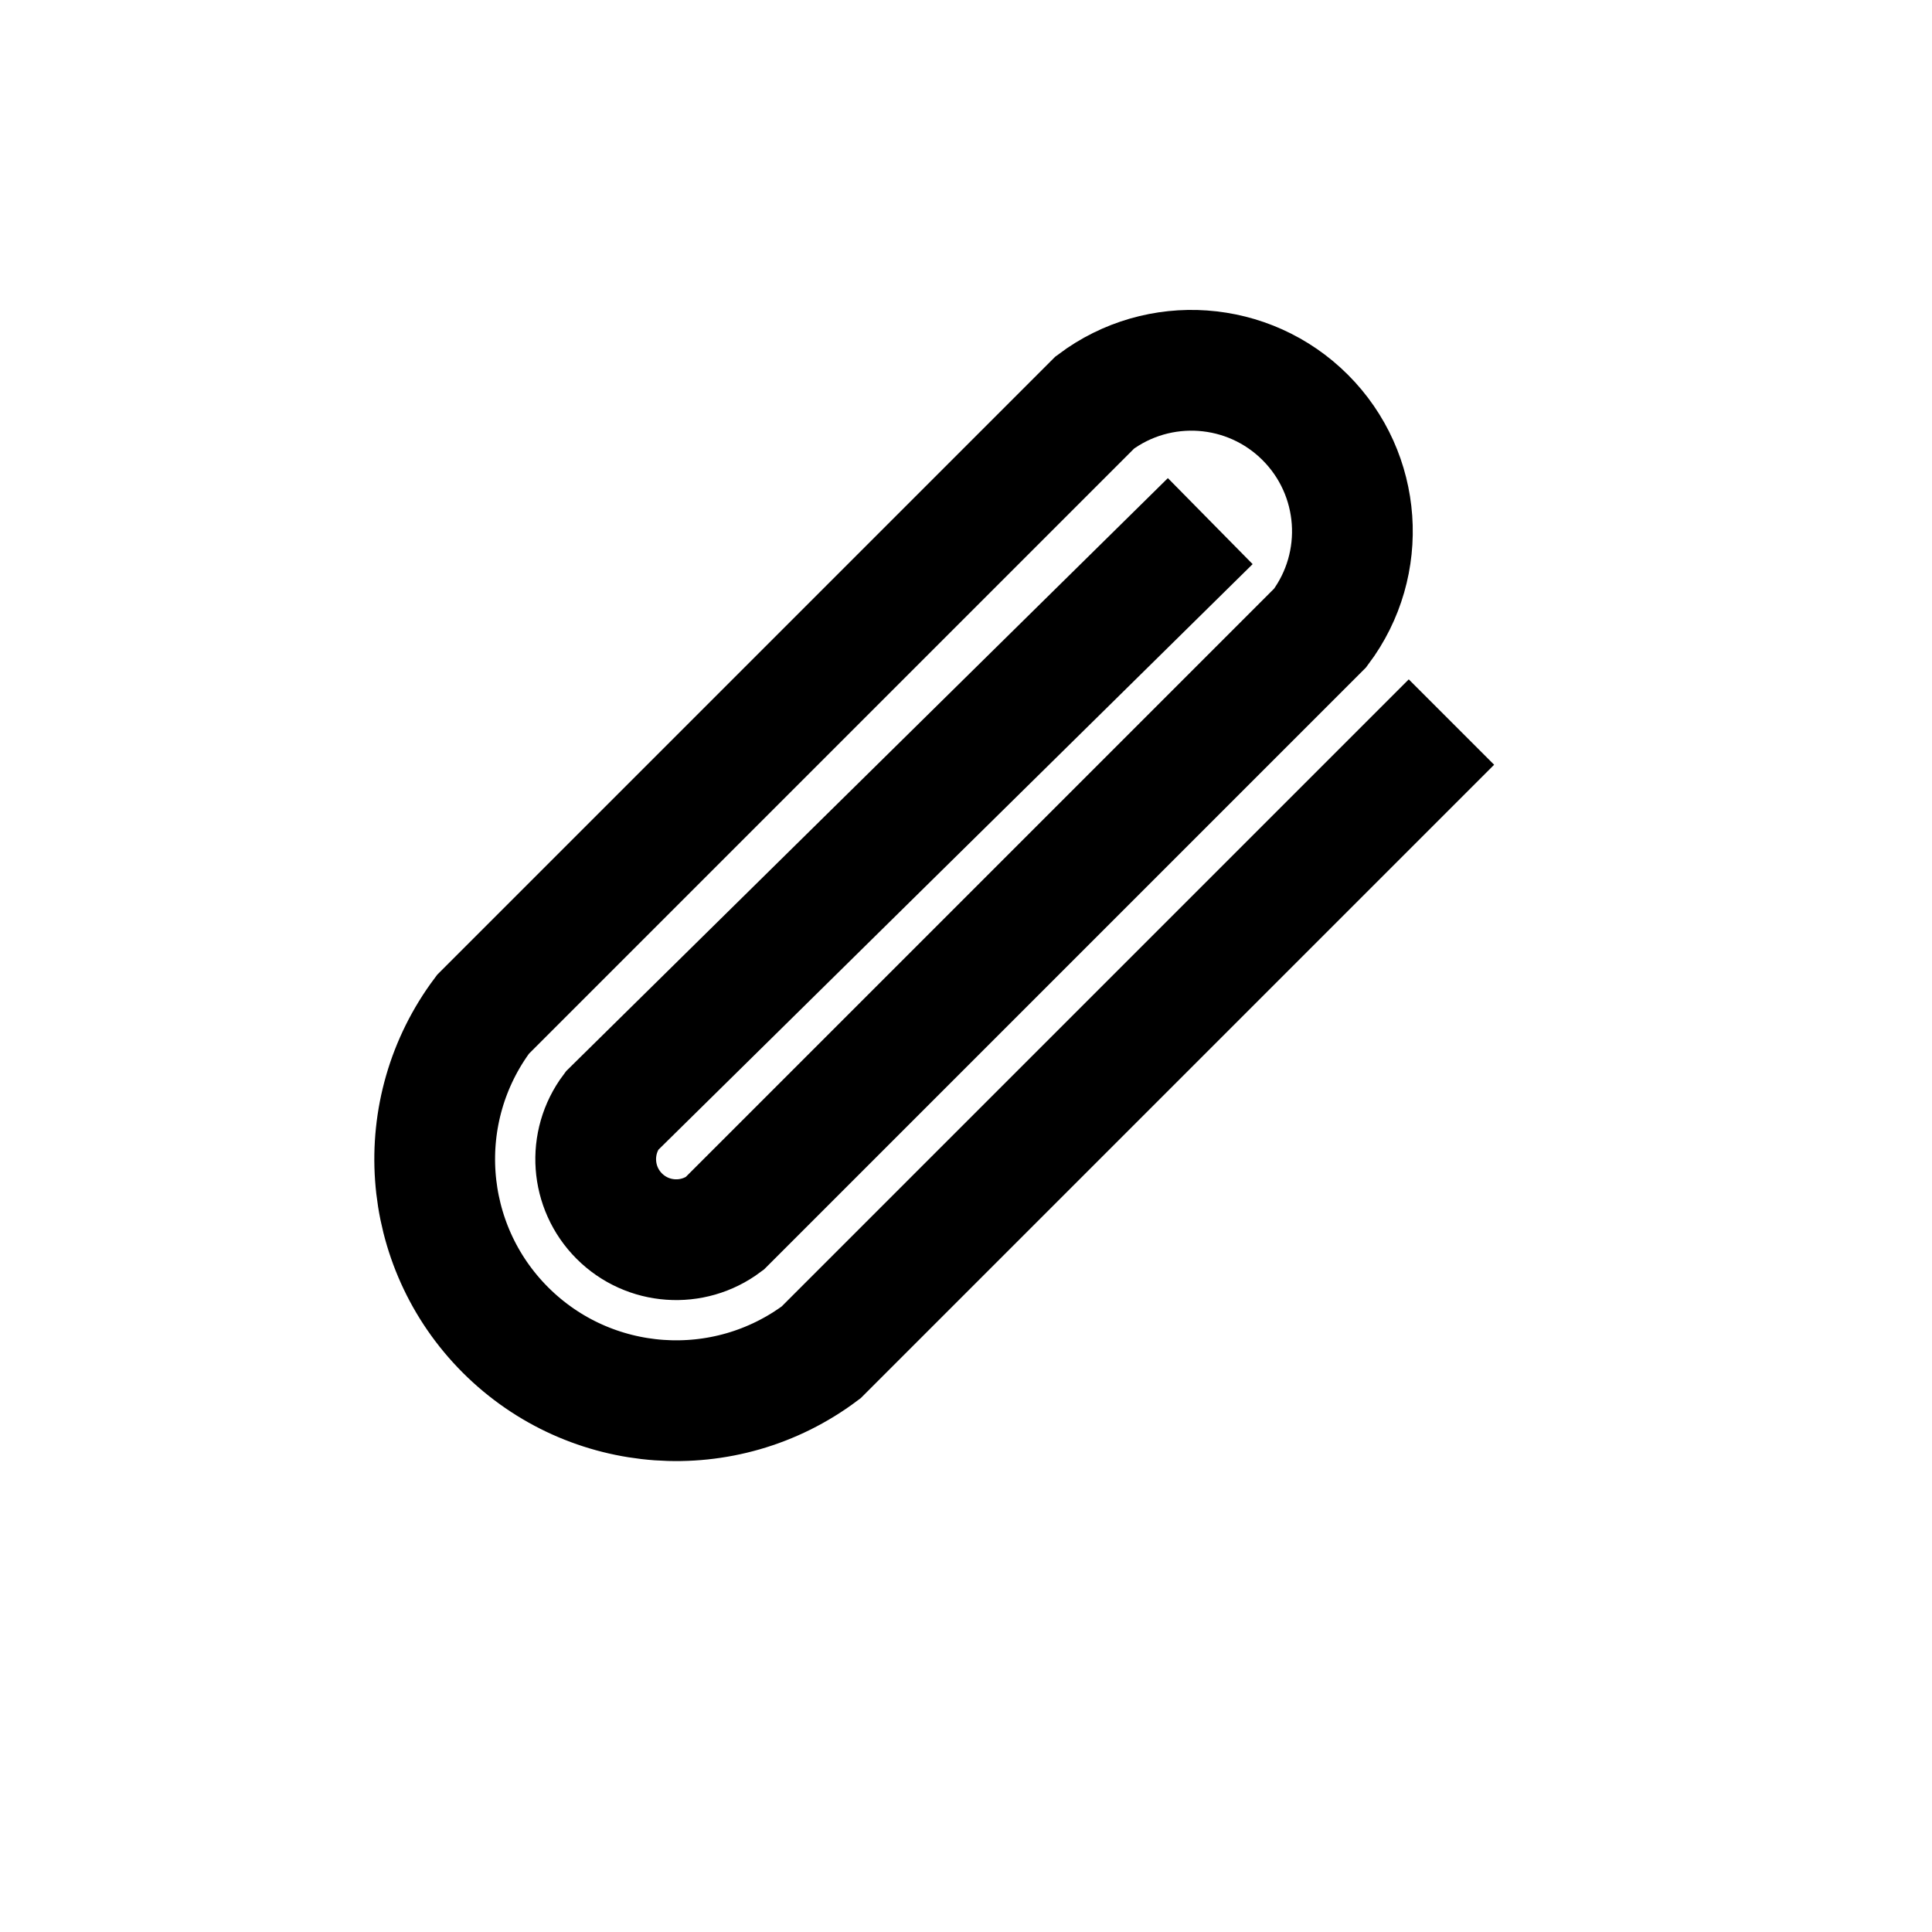
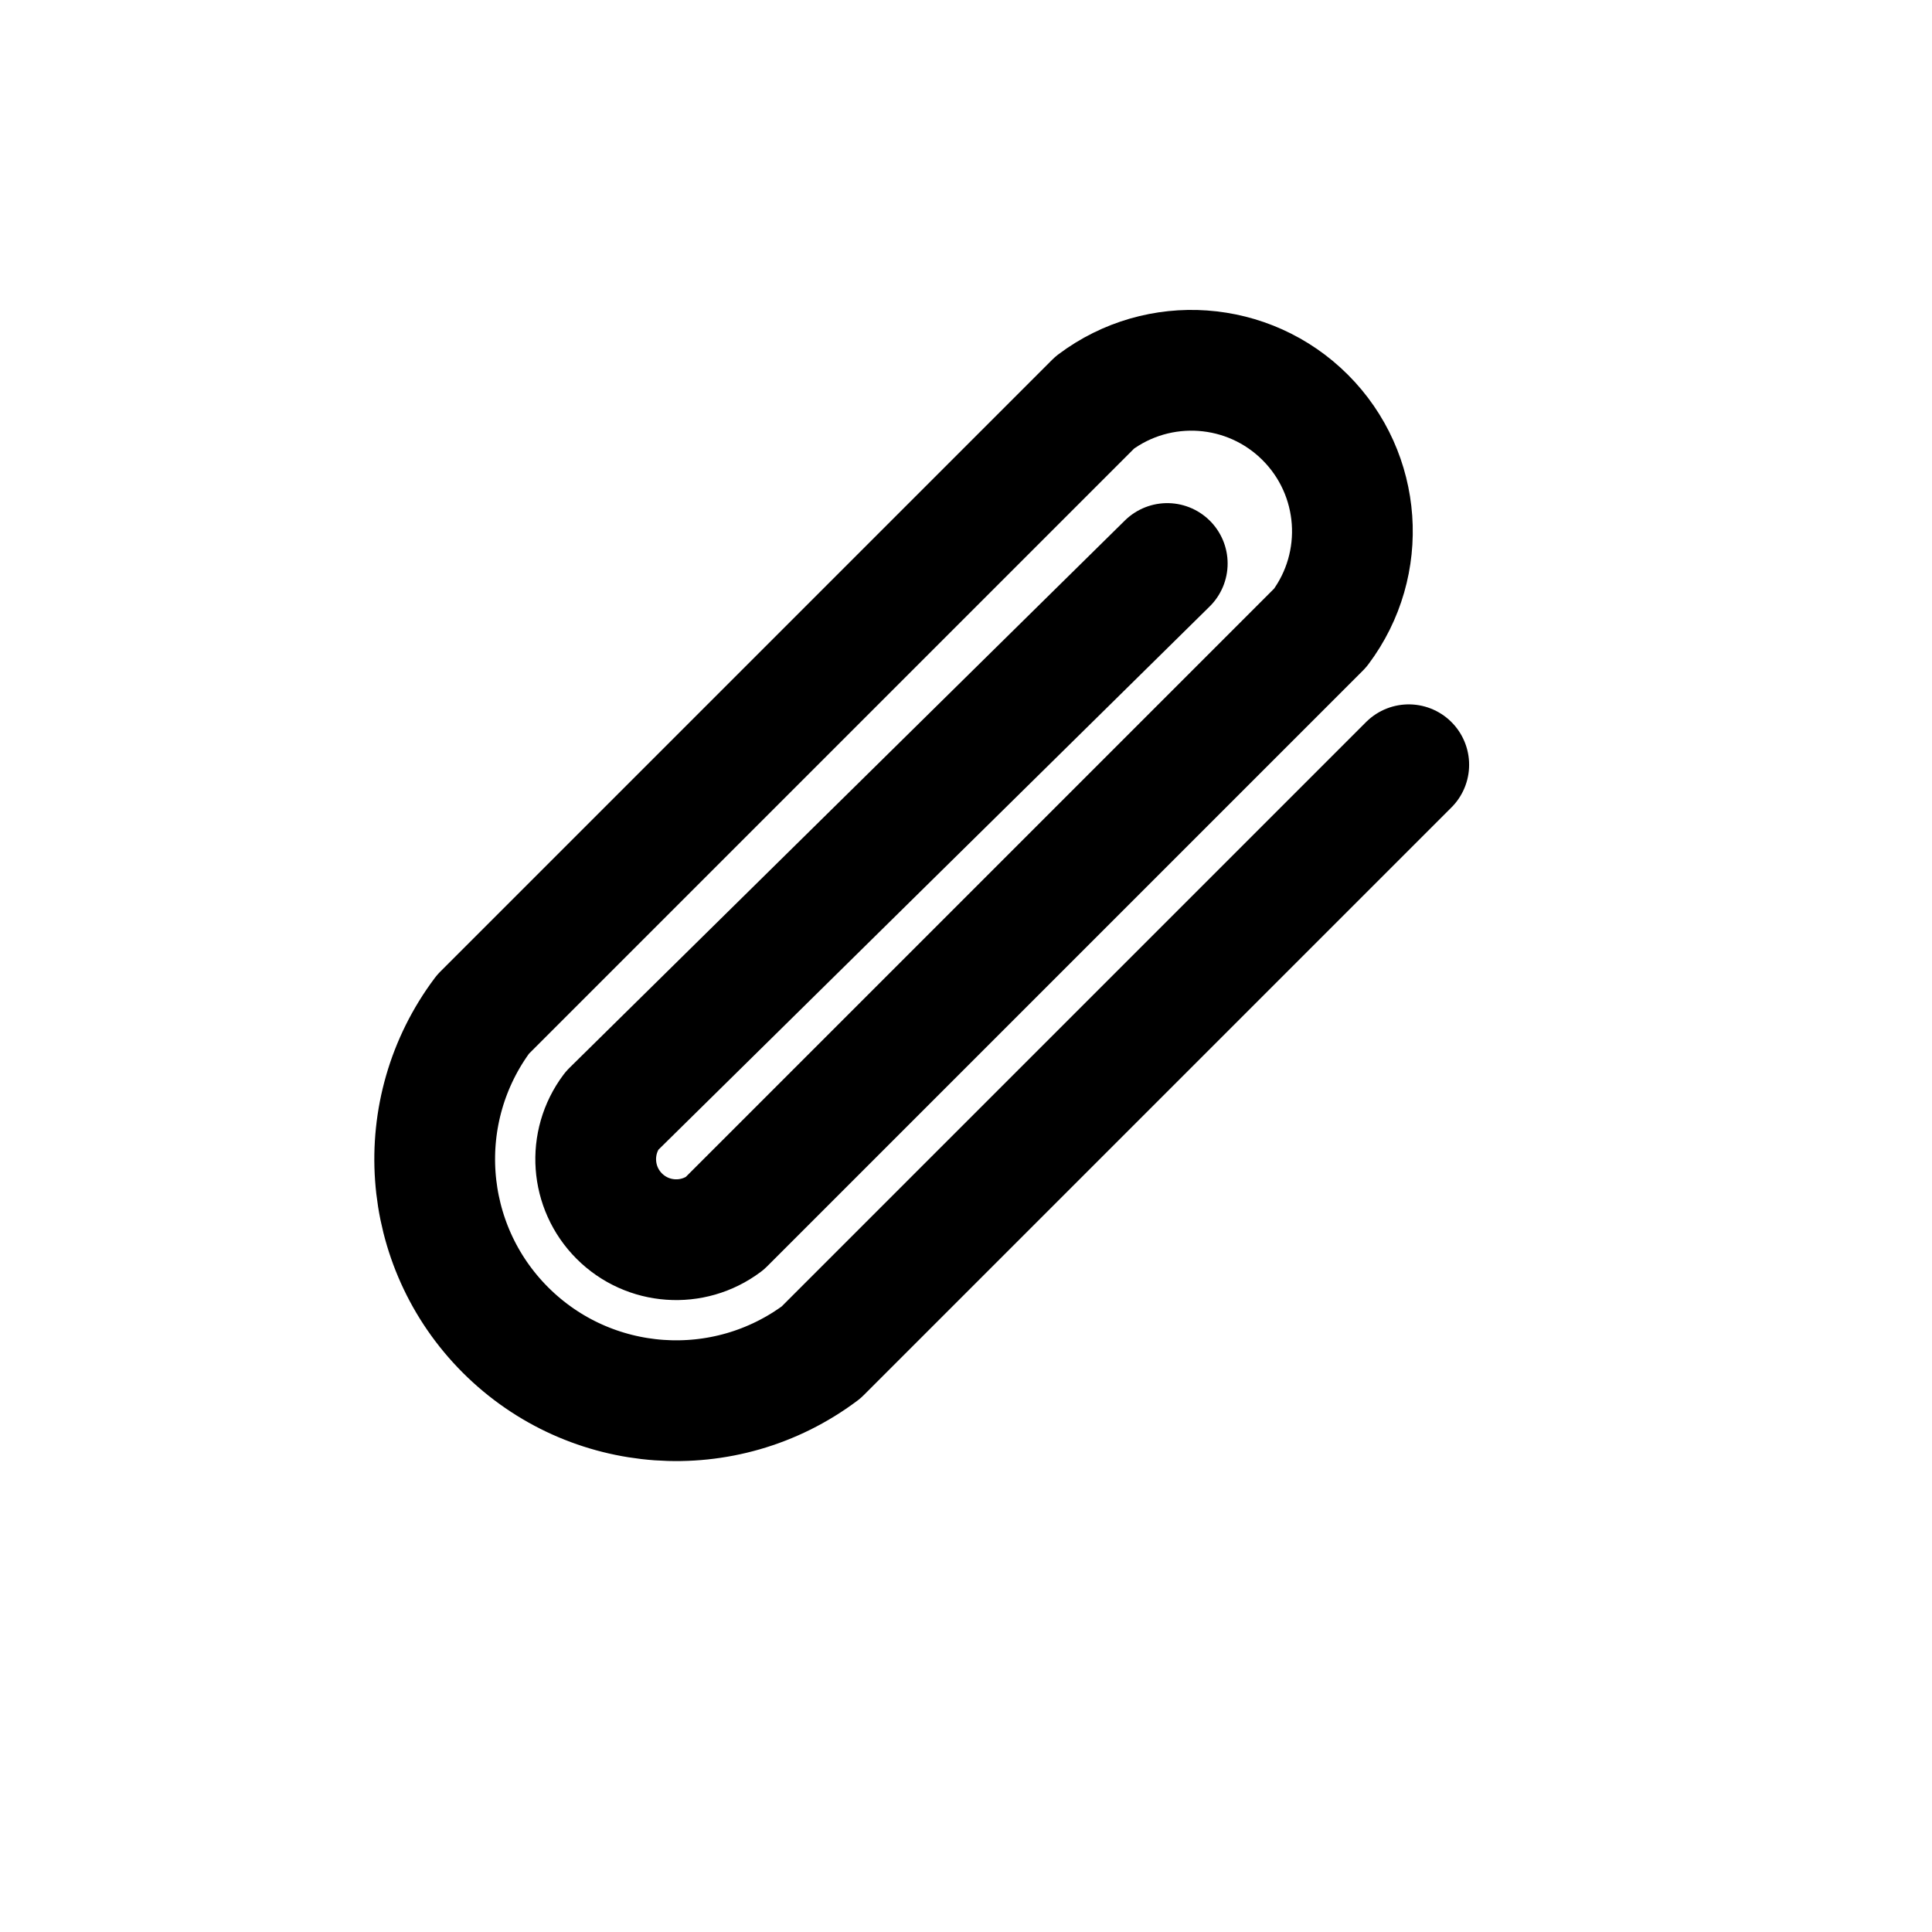
- <svg xmlns="http://www.w3.org/2000/svg" viewBox="0 0 24 24" width="24" height="24" fill="none" stroke="currentColor" stroke-width="1.5" stroke-linecap="square" stroke-linejoin="miter">
+ <svg xmlns="http://www.w3.org/2000/svg" viewBox="0 0 24 24" width="24" height="24" fill="none" stroke="currentColor" stroke-width="1.5" stroke-linecap="round" stroke-linejoin="round">
  <path d="M17.5 9.5L10.2 16.8a3 3 0 0 1-4.2-4.2L13.6 5a2 2 0 0 1 2.8 2.8L9 15.2a1 1 0 0 1-1.4-1.4L14.5 7" />
</svg>
